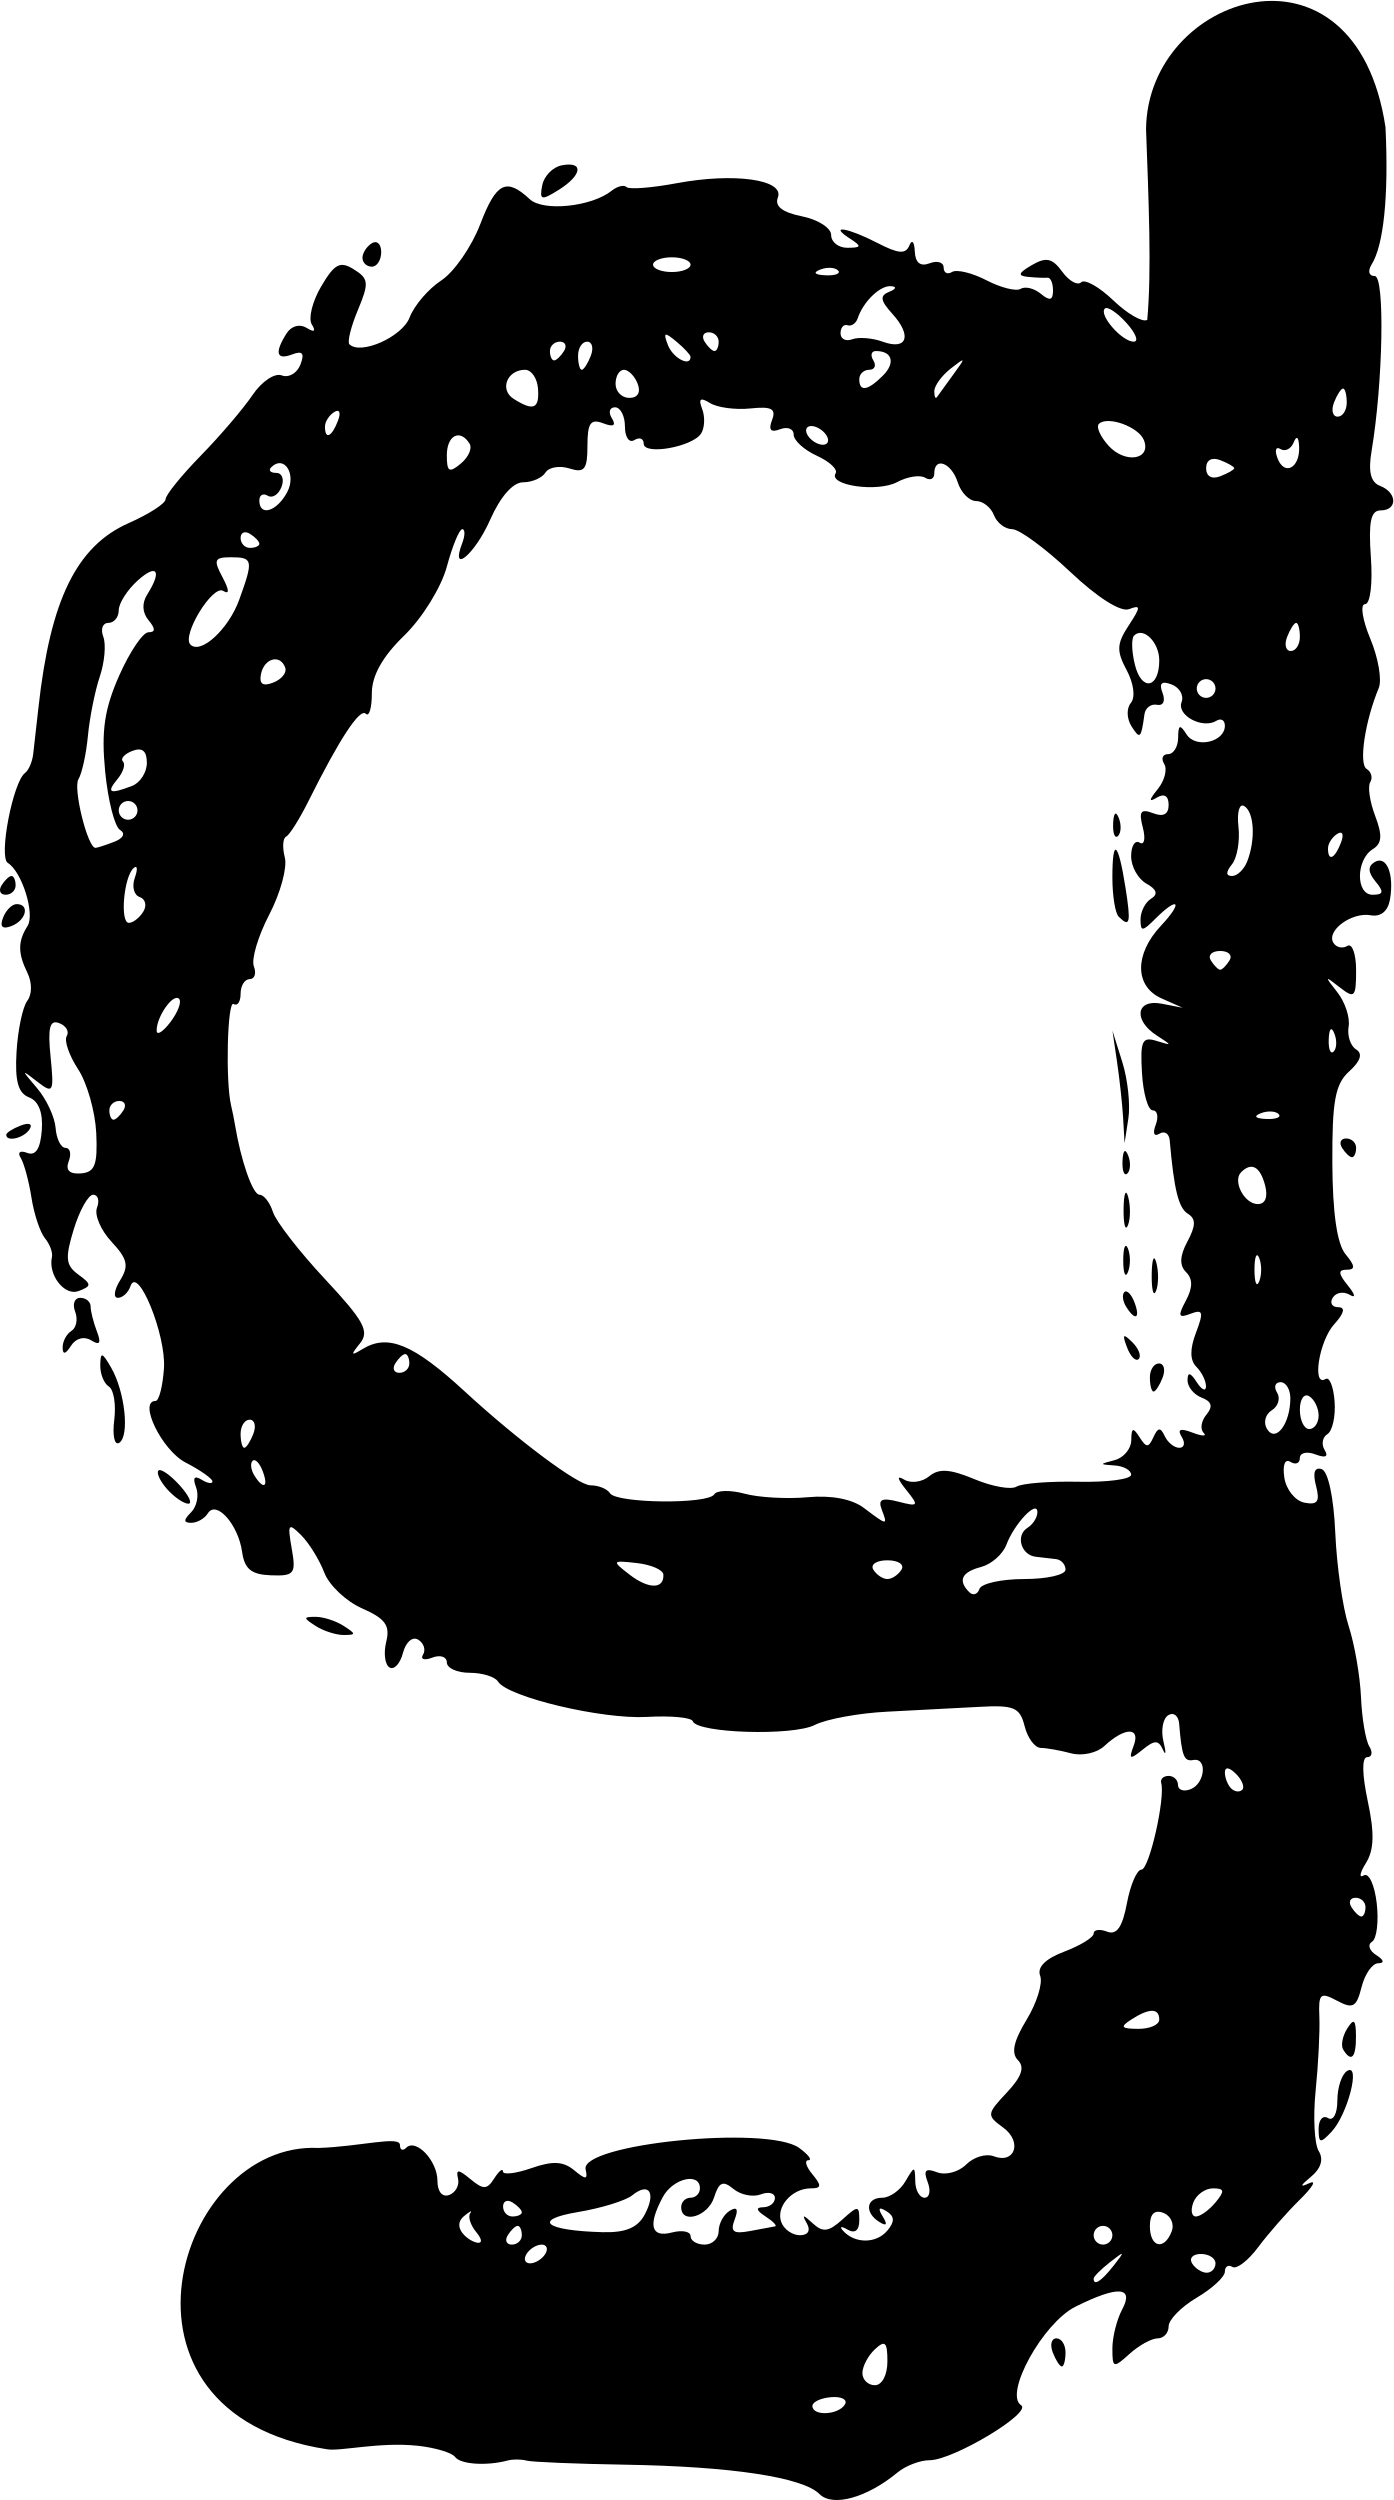
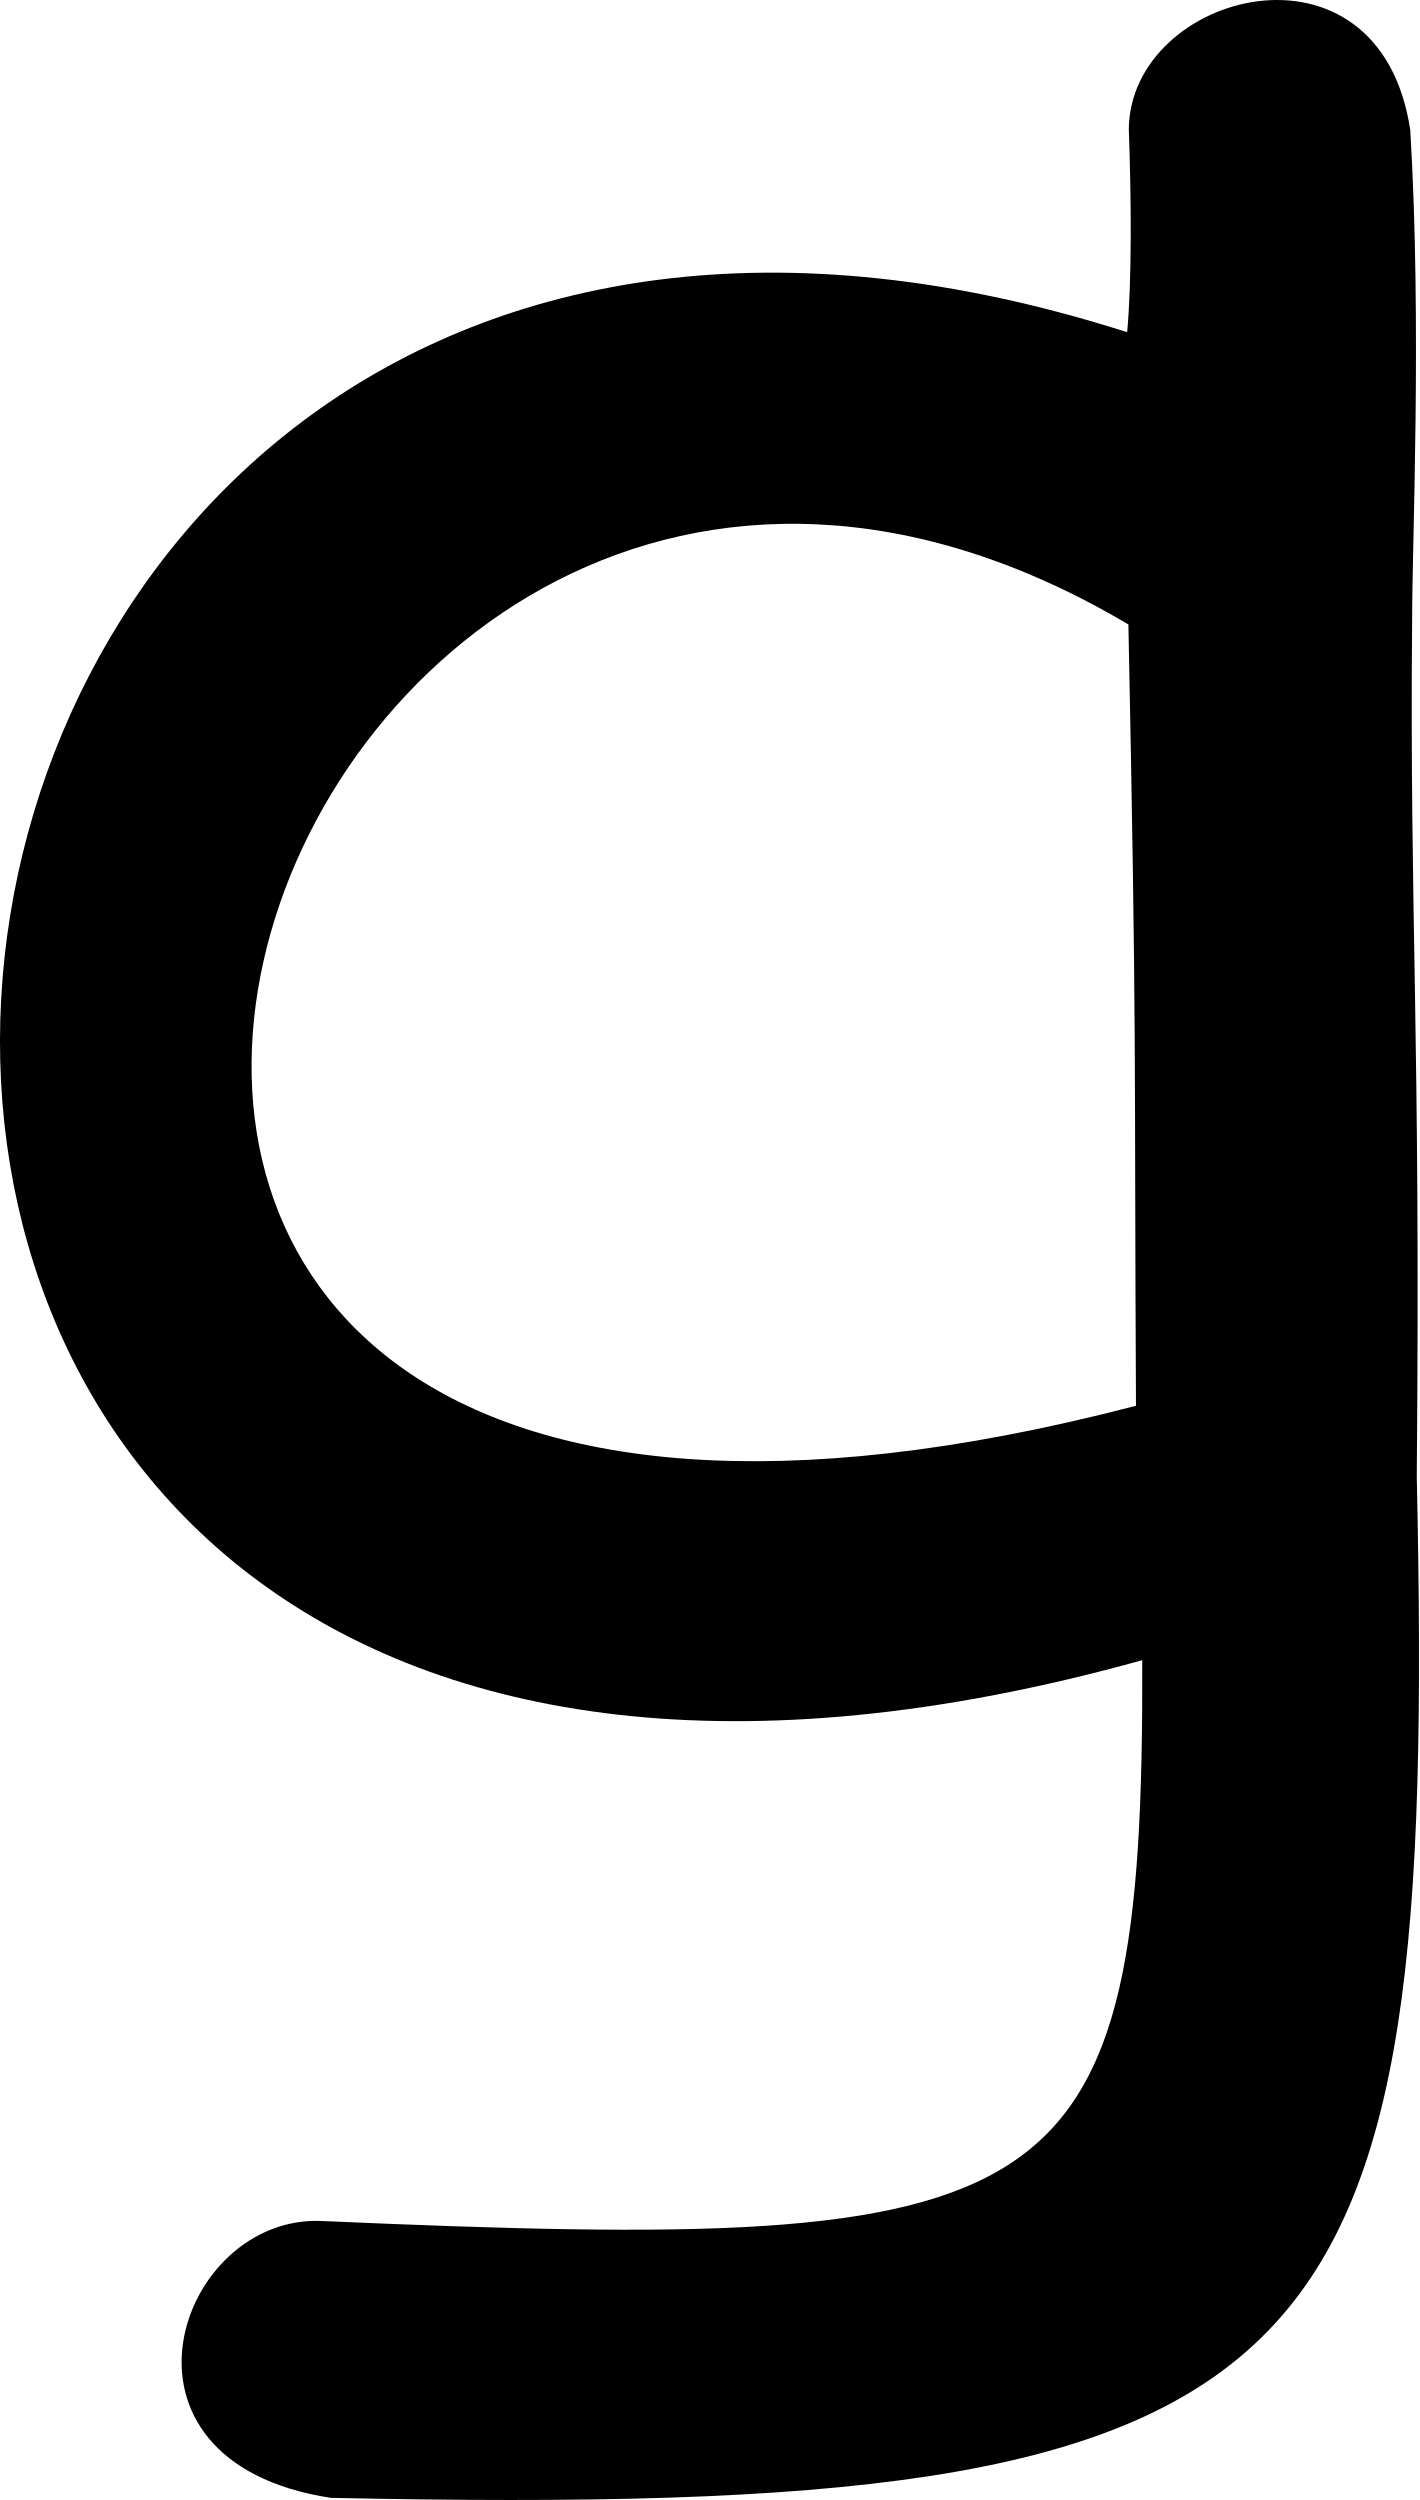
- <svg xmlns="http://www.w3.org/2000/svg" id="svg5015" version="1.1" width="518.285" height="930.001" viewBox="0 0 518.285 930.001">
+ <svg xmlns="http://www.w3.org/2000/svg" id="svg5015" version="1.1" width="527.874" height="930" viewBox="0 0 527.874 930">
  <defs id="defs5019" />
-   <path style="fill:#000000" d="m 304.841,927.784 c -6.272,-6.272 -32.769,-10.271 -72.365,-10.921 -18.22,-0.299 -34.697,-0.982 -36.615,-1.517 -1.918,-0.535 -5.056,-0.555 -6.974,-0.044 -7.875,2.098 -17.57,1.457 -19.583,-1.295 -1.181,-1.615 -7.458,-3.499 -13.949,-4.187 -14.193,-1.505 -28.838,2.185 -33.721,1.306 -86.94,-13.32 -55.863,-114.767 -3.049,-112.084 15.722,-0.556 30.2,-4.649 30.2,-1.081 0,1.827 1.032,2.29 2.295,1.028 3.65,-3.65 11.654,4.806 11.654,12.311 0,3.998 1.81,6.174 4.359,5.24 2.397,-0.879 3.878,-3.629 3.29,-6.112 -0.843,-3.56 0.135,-3.515 4.625,0.212 4.807,3.99 6.186,3.946 8.861,-0.281 1.742,-2.754 3.192,-3.911 3.221,-2.573 0.03,1.339 4.794,0.781 10.588,-1.238 7.908,-2.757 11.869,-2.564 15.889,0.772 4.374,3.63 5.159,3.577 4.286,-0.289 -2.146,-9.507 67.777,-16.527 79.468,-7.978 3.428,2.506 4.955,4.557 3.395,4.557 -1.56,0 -0.884,2.354 1.504,5.231 3.513,4.233 3.395,5.231 -0.619,5.231 -7.066,0 -13.11,6.977 -10.94,12.63 1.014,2.643 4.123,4.806 6.908,4.806 3.039,0 4.079,-1.743 2.602,-4.359 -1.957,-3.465 -1.508,-3.475 2.188,-0.049 3.714,3.444 5.921,3.16 10.973,-1.412 5.874,-5.316 6.324,-5.298 6.324,0.254 0,3.795 -1.592,5.061 -4.359,3.469 -2.397,-1.38 -3.137,-1.165 -1.643,0.476 4.416,4.853 12.391,4.783 16.48,-0.144 2.778,-3.347 2.673,-5.291 -0.386,-7.182 -2.836,-1.753 -3.282,-1.114 -1.374,1.972 1.867,3.02 1.459,3.723 -1.205,2.076 -5.651,-3.492 -5.017,-9.051 1.032,-9.051 2.782,0 6.657,-2.746 8.612,-6.103 3.385,-5.812 3.559,-5.812 3.66,0 0.058,3.356 1.626,6.103 3.484,6.103 1.858,0 2.37,-2.626 1.138,-5.836 -1.685,-4.392 -0.82,-5.291 3.496,-3.635 3.154,1.211 8.018,-0.081 10.808,-2.872 2.79,-2.79 7.384,-4.185 10.21,-3.101 7.975,3.06 10.805,-5.374 3.576,-10.66 -6.217,-4.546 -6.167,-5.021 1.37,-13.044 5.507,-5.862 6.728,-9.419 4.127,-12.021 -2.601,-2.601 -1.646,-7.063 3.227,-15.077 3.807,-6.26 6.073,-13.595 5.035,-16.299 -1.226,-3.194 1.929,-6.357 9.002,-9.027 5.989,-2.261 10.889,-5.286 10.889,-6.723 0,-1.437 2.258,-1.747 5.018,-0.688 3.579,1.373 5.691,-1.659 7.362,-10.571 1.289,-6.873 3.72,-12.497 5.402,-12.497 2.871,0 8.923,-26.563 7.35,-32.256 -0.398,-1.438 0.846,-2.615 2.764,-2.615 1.918,0 3.487,1.52 3.487,3.378 0,1.858 2.092,2.575 4.65,1.593 5.439,-2.087 6.366,-11.88 1.03,-10.88 -3.468,0.65 -4.278,-1.434 -5.244,-13.476 -0.24,-2.99 -2.069,-4.427 -4.065,-3.194 -1.996,1.234 -2.795,5.642 -1.776,9.796 1.019,4.154 0.931,5.526 -0.198,3.048 -1.676,-3.681 -3.064,-3.681 -7.595,0 -4.729,3.842 -5.211,3.613 -3.274,-1.556 2.623,-6.999 -3.379,-6.874 -10.992,0.23 -2.729,2.546 -8.259,3.745 -12.288,2.663 -4.029,-1.082 -9.118,-1.988 -11.307,-2.014 -2.189,-0.028 -4.888,-3.662 -5.997,-8.079 -1.758,-7.003 -3.928,-7.924 -16.942,-7.19 -8.209,0.463 -23.557,1.267 -34.106,1.787 -10.549,0.52 -22.717,2.749 -27.04,4.953 -8.173,4.167 -43.764,3.074 -45.355,-1.393 -0.5,-1.403 -8.163,-2.126 -17.031,-1.607 -16.625,0.974 -51.87,-7.392 -55.433,-13.157 -1.108,-1.792 -5.844,-3.259 -10.526,-3.259 -4.682,0 -8.512,-1.737 -8.512,-3.86 0,-2.123 -2.435,-2.926 -5.412,-1.784 -2.977,1.142 -4.52,0.634 -3.43,-1.13 1.09,-1.763 0.281,-4.257 -1.797,-5.542 -2.117,-1.308 -4.617,0.868 -5.684,4.951 -1.048,4.007 -3.302,6.423 -5.009,5.368 -1.707,-1.055 -2.249,-5.353 -1.205,-9.55 1.506,-6.052 -0.345,-8.617 -8.943,-12.389 -5.963,-2.616 -12.31,-8.619 -14.105,-13.339 -1.795,-4.721 -5.662,-10.982 -8.594,-13.914 -4.783,-4.783 -5.144,-4.272 -3.516,4.973 1.657,9.404 0.982,10.273 -7.732,9.952 -7.313,-0.269 -9.826,-2.32 -10.736,-8.763 -1.439,-10.186 -9.613,-19.346 -12.744,-14.281 -1.194,1.933 -3.962,3.514 -6.151,3.514 -2.941,0 -2.958,-1.021 -0.067,-3.912 2.152,-2.152 2.983,-6.332 1.848,-9.29 -1.355,-3.531 -0.662,-4.512 2.016,-2.856 2.244,1.387 4.08,1.685 4.08,0.662 0,-1.023 -4.513,-4.194 -10.029,-7.046 -8.781,-4.541 -17.697,-22.89 -11.123,-22.89 1.26,0 2.66,-5.477 3.111,-12.171 0.836,-12.42 -9.779,-38.461 -12.452,-30.546 -0.81,2.397 -2.924,4.359 -4.698,4.359 -1.774,0 -1.393,-2.935 0.847,-6.523 3.336,-5.342 2.757,-7.935 -3.201,-14.331 -4.001,-4.295 -6.438,-9.99 -5.414,-12.657 1.023,-2.667 0.387,-4.848 -1.415,-4.848 -1.801,0 -5.043,5.759 -7.203,12.798 -3.301,10.756 -3.038,13.448 1.648,16.875 5.013,3.666 5.028,4.287 0.144,6.161 -5.2,1.995 -11.444,-5.97 -9.927,-12.663 0.372,-1.64 -0.801,-4.779 -2.606,-6.974 -1.805,-2.196 -4.062,-8.996 -5.015,-15.111 -0.953,-6.116 -2.752,-12.767 -3.996,-14.78 -1.291,-2.089 -0.261,-2.893 2.401,-1.871 3.149,1.208 4.915,-1.512 5.438,-8.375 0.502,-6.588 -1.169,-10.91 -4.75,-12.284 -4.056,-1.556 -5.29,-6.061 -4.643,-16.947 0.485,-8.155 2.283,-16.689 3.996,-18.963 1.814,-2.409 1.826,-6.777 0.026,-10.461 -3.573,-7.318 -3.556,-11.671 0.067,-17.366 2.85,-4.48 -2.073,-20.215 -7.344,-23.472 -3.472,-2.146 1.92,-30.183 6.441,-33.487 1.312,-0.959 2.665,-4.097 3.007,-6.974 0.342,-2.877 1.227,-10.723 1.968,-17.436 4.42,-40.041 14.197,-59.974 33.623,-68.545 7.514,-3.315 13.662,-7.297 13.662,-8.848 0,-1.551 5.885,-8.84 13.077,-16.199 7.192,-7.358 15.851,-17.497 19.242,-22.529 3.413,-5.066 8.271,-8.342 10.883,-7.34 2.595,0.996 5.723,-0.808 6.952,-4.009 1.621,-4.224 0.788,-5.265 -3.037,-3.797 -5.898,2.263 -6.677,-0.6 -2.119,-7.795 1.773,-2.8 4.887,-3.666 7.46,-2.077 2.872,1.775 3.548,1.324 1.932,-1.29 -1.366,-2.21 0.214,-8.585 3.51,-14.166 4.992,-8.45 7.026,-9.503 12.166,-6.293 5.51,3.441 5.668,5.059 1.478,15.086 -2.581,6.178 -4.005,11.92 -3.164,12.761 4.144,4.144 19.653,-2.749 22.392,-9.952 1.689,-4.444 6.984,-10.643 11.765,-13.775 4.781,-3.133 11.317,-12.567 14.525,-20.965 5.925,-15.514 9.682,-17.404 18.416,-9.265 5.025,4.683 23.028,2.811 30.485,-3.17 2.094,-1.68 4.58,-2.282 5.524,-1.338 0.944,0.944 9.336,0.293 18.648,-1.447 21.425,-4.003 40.191,-1.347 37.63,5.326 -1.249,3.256 1.679,5.536 8.986,6.997 5.961,1.192 10.839,4.325 10.839,6.963 0,2.637 2.746,4.771 6.103,4.741 5.215,-0.046 5.342,-0.545 0.872,-3.434 -8.163,-5.275 -0.781,-4.07 10.361,1.692 7.716,3.99 10.415,4.19 11.757,0.872 0.962,-2.38 1.865,-1.41 2.017,2.168 0.181,4.272 2.055,5.793 5.506,4.468 2.877,-1.104 5.231,-0.395 5.231,1.576 0,1.971 1.406,2.715 3.124,1.653 1.718,-1.062 7.49,0.334 12.827,3.103 5.336,2.769 11.061,4.194 12.721,3.168 1.66,-1.026 5.042,-0.186 7.515,1.867 3.314,2.75 4.497,2.422 4.497,-1.25 0,-2.74 -0.915,-4.883 -2.034,-4.762 -1.119,0.121 -4.388,-0.014 -7.265,-0.3 -3.987,-0.396 -3.646,-1.439 1.434,-4.388 5.34,-3.1 7.585,-2.61 11.297,2.467 2.548,3.485 5.717,5.251 7.042,3.926 1.325,-1.325 6.706,1.707 11.958,6.738 5.251,5.031 10.931,8.293 12.622,7.248 1.676,-18.196 0.526,-44.06 -0.443,-70.886 0.4,-50.246 77.828,-75.537 89.073,-0.787 1.258,25.943 -0.769,44.028 -5.134,51.016 -1.563,2.503 -1.078,4.359 1.14,4.359 3.817,0 3.094,39.664 -1.187,65.089 -1.298,7.709 -0.342,11.62 3.169,12.967 6.425,2.466 6.557,9.123 0.179,9.123 -3.658,0 -4.542,4.278 -3.603,17.436 0.707,9.909 -0.23,17.436 -2.173,17.436 -1.88,0 -0.994,5.802 1.969,12.893 2.963,7.091 4.372,15.329 3.132,18.308 -5.112,12.278 -7.509,28.236 -4.518,30.085 1.75,1.081 2.36,3.295 1.356,4.92 -1.004,1.625 -0.184,7.27 1.822,12.547 2.758,7.254 2.552,10.269 -0.847,12.367 -6.354,3.922 -6.434,16.984 -0.105,16.984 4.065,0 4.302,-1.06 1.098,-4.92 -2.813,-3.389 -2.938,-5.628 -0.402,-7.195 4.458,-2.755 7.403,4.315 5.774,13.859 -0.746,4.368 -3.42,6.569 -7.156,5.89 -7.092,-1.289 -16.656,5.773 -13.886,10.254 1.07,1.732 3.407,2.246 5.192,1.143 1.785,-1.103 3.246,2.986 3.246,9.088 0,10.064 -0.567,10.65 -6.103,6.308 -5.639,-4.423 -5.706,-4.282 -0.872,1.852 2.877,3.651 4.763,9.397 4.192,12.768 -0.571,3.371 0.684,7.194 2.789,8.495 2.544,1.572 1.683,4.306 -2.568,8.155 -5.22,4.727 -6.373,10.973 -6.276,34.018 0.079,18.642 1.745,30.188 4.905,34 3.621,4.367 3.729,5.772 0.445,5.772 -3.288,0 -3.18,1.431 0.445,5.9 2.726,3.361 3.014,4.837 0.668,3.43 -2.265,-1.358 -5.104,-0.875 -6.308,1.074 -1.205,1.949 -0.285,3.544 2.043,3.544 2.759,0 2.224,2.221 -1.538,6.377 -5.644,6.237 -8.326,23.504 -3.156,20.322 1.439,-0.885 2.94,2.894 3.338,8.399 0.397,5.505 -0.805,10.952 -2.672,12.106 -1.867,1.154 -2.327,3.826 -1.022,5.937 1.527,2.47 0.304,3.045 -3.43,1.612 -3.192,-1.225 -5.803,-0.614 -5.803,1.357 0,1.971 -1.574,2.611 -3.498,1.422 -2.063,-1.275 -2.994,1.145 -2.271,5.897 0.674,4.432 4.042,8.609 7.484,9.282 4.895,0.957 5.829,-0.415 4.289,-6.302 -1.273,-4.869 -0.526,-7.047 2.117,-6.17 2.411,0.8 4.484,10.524 5.059,23.737 0.536,12.31 2.769,27.875 4.962,34.588 2.193,6.713 4.264,18.64 4.601,26.504 0.337,7.865 1.727,16.103 3.09,18.308 1.363,2.205 1.005,4.008 -0.793,4.008 -2.004,0 -1.92,6.331 0.219,16.356 2.549,11.951 2.366,18.154 -0.68,23.031 -2.293,3.671 -2.654,5.739 -0.802,4.595 1.851,-1.144 4.017,3.494 4.813,10.308 0.796,6.814 0.014,13.274 -1.738,14.357 -1.751,1.082 -1.055,3.317 1.547,4.966 2.877,1.823 3.171,3.019 0.75,3.051 -2.189,0.028 -4.974,4.011 -6.188,8.848 -1.891,7.532 -3.206,8.26 -9.163,5.072 -6.208,-3.322 -6.911,-2.674 -6.541,6.026 0.228,5.362 -0.395,17.714 -1.385,27.45 -0.99,9.736 -0.474,19.845 1.145,22.466 1.894,3.064 0.856,6.484 -2.907,9.583 -4.066,3.348 -4.255,4.073 -0.62,2.375 2.877,-1.344 1.308,1.406 -3.487,6.111 -4.795,4.705 -11.766,12.656 -15.491,17.668 -3.725,5.012 -8.041,8.33 -9.59,7.373 -1.549,-0.957 -2.816,-0.167 -2.816,1.755 0,1.923 -4.708,6.277 -10.461,9.676 -5.754,3.399 -10.461,8.195 -10.461,10.659 0,2.463 -1.838,4.479 -4.084,4.479 -2.246,0 -6.954,2.597 -10.461,5.771 -5.996,5.426 -6.377,5.309 -6.377,-1.973 0,-4.259 1.624,-10.779 3.61,-14.489 4.606,-8.607 -1.515,-8.995 -17.342,-1.1 -12.111,6.042 -26.696,32.492 -20.222,36.673 4.241,2.739 -25.273,20.451 -34.078,20.451 -3.516,0 -8.871,2.05 -11.899,4.556 -11.39,9.427 -24.119,12.947 -29.037,8.029 z m 9.452,-33.297 c 1.114,-1.802 -1.147,-3.037 -5.025,-2.745 -3.877,0.292 -7.05,1.766 -7.05,3.276 0,3.856 9.625,3.433 12.075,-0.531 z m 15.823,-16.041 c 0,-7.226 -0.855,-8.056 -4.65,-4.512 -2.557,2.389 -4.65,6.374 -4.65,8.855 0,2.482 2.092,4.512 4.65,4.512 2.654,0 4.65,-3.801 4.65,-8.855 z m 84.137,-35.606 c 4.338,-5.531 4.214,-5.654 -1.317,-1.317 -3.356,2.632 -6.103,5.378 -6.103,6.103 0,2.87 2.864,1.023 7.419,-4.786 z m 37.914,-0.872 c 0,-1.918 -2.446,-3.487 -5.437,-3.487 -2.99,0 -4.467,1.569 -3.281,3.487 1.185,1.918 3.632,3.487 5.437,3.487 1.805,0 3.281,-1.569 3.281,-3.487 z m -249.332,-3.487 c 1.185,-1.918 0.586,-3.487 -1.332,-3.487 -1.918,0 -4.457,1.569 -5.642,3.487 -1.185,1.918 -0.586,3.487 1.332,3.487 1.918,0 4.457,-1.569 5.642,-3.487 z m -25.696,-8.167 c -2.136,-2.574 -3.126,-5.725 -2.2,-7.003 0.926,-1.278 -0.251,-0.676 -2.616,1.338 -6.71,6.367 12.278,14.78 4.816,5.666 z m 16.979,1.193 c 0,-1.918 -0.692,-3.487 -1.538,-3.487 -0.846,0 -2.508,1.569 -3.693,3.487 -1.185,1.918 -0.493,3.487 1.538,3.487 2.031,0 3.693,-1.569 3.693,-3.487 z m 73.23,-1.538 c 0,-2.764 1.836,-6.16 4.08,-7.546 2.737,-1.692 3.352,-0.626 1.869,3.24 -1.725,4.494 -0.513,5.444 5.51,4.318 4.247,-0.794 8.506,-1.584 9.465,-1.756 0.959,-0.172 -0.61,-1.834 -3.487,-3.693 -3.487,-2.254 -3.778,-3.398 -0.872,-3.434 2.397,-0.028 4.359,-1.573 4.359,-3.431 0,-1.858 -2.374,-2.467 -5.275,-1.353 -2.901,1.113 -7.477,0.198 -10.168,-2.037 -3.886,-3.225 -5.361,-2.588 -7.165,3.097 -2.284,7.196 -12.263,10.183 -12.263,3.671 0,-1.918 1.569,-3.487 3.487,-3.487 1.918,0 3.487,-1.569 3.487,-3.487 0,-6.117 -10.08,-3.741 -13.826,3.258 -5.599,10.461 -4.389,15.195 3.364,13.167 3.836,-1.003 6.974,-0.401 6.974,1.337 0,1.738 2.354,3.161 5.231,3.161 2.877,0 5.231,-2.261 5.231,-5.025 z m 146.461,1.538 c 0,-1.918 -1.569,-3.487 -3.487,-3.487 -1.918,0 -3.487,1.569 -3.487,3.487 0,1.918 1.569,3.487 3.487,3.487 1.918,0 3.487,-1.569 3.487,-3.487 z m 22.073,-1.455 c 1.043,-2.718 -0.358,-5.807 -3.114,-6.865 -3.31,-1.27 -5.011,0.407 -5.011,4.942 0,7.935 5.333,9.197 8.125,1.923 z m -196.053,-6.226 c 4.343,-8.115 1.653,-12.253 -4.653,-7.159 -2.444,1.974 -11.505,4.77 -20.135,6.213 -17.262,2.886 -12.368,6.918 9.092,7.49 8.604,0.23 13.068,-1.632 15.697,-6.544 z M 194.117,822.995 c 0,-0.846 -1.569,-2.508 -3.487,-3.693 -1.918,-1.185 -3.487,-0.493 -3.487,1.538 0,2.031 1.569,3.693 3.487,3.693 1.918,0 3.487,-0.692 3.487,-1.538 z m 258.05,-3.693 c 3.534,-4.258 3.359,-5.231 -0.944,-5.231 -2.907,0 -6.188,2.354 -7.292,5.231 -1.104,2.877 -0.679,5.231 0.944,5.231 1.623,0 4.904,-2.354 7.292,-5.231 z M 431.244,751.302 c 0,-4.369 -3.701,-4.369 -10.461,0 -4.23,2.733 -3.729,3.391 2.615,3.434 4.315,0.03 7.846,-1.516 7.846,-3.434 z m 76.718,-41.846 c 0,-1.918 -1.662,-3.487 -3.693,-3.487 -2.031,0 -2.723,1.569 -1.538,3.487 1.185,1.918 2.847,3.487 3.693,3.487 0.846,0 1.538,-1.569 1.538,-3.487 z m -48.181,-49.576 c -2.502,-2.502 -4.126,-2.708 -4.126,-0.523 0,1.982 1.046,4.65 2.325,5.928 1.279,1.279 3.136,1.514 4.126,0.523 0.991,-0.991 -0.056,-3.659 -2.325,-5.928 z m -78.81,-72.475 c 8.471,0 15.402,-1.569 15.402,-3.487 0,-1.918 -1.569,-3.683 -3.487,-3.923 -1.918,-0.24 -5.318,-0.632 -7.556,-0.872 -5.519,-0.591 -7.634,-7.975 -3.09,-10.784 2.019,-1.248 3.671,-3.858 3.671,-5.799 0,-4.802 -8.524,4.145 -11.546,12.119 -1.341,3.538 -5.568,7.252 -9.395,8.253 -7.254,1.897 -8.736,5.039 -4.414,9.36 1.399,1.399 3.098,0.876 3.778,-1.162 0.679,-2.038 8.166,-3.705 16.637,-3.705 z M 246.777,585.764 c -0.093,-1.766 -4.527,-3.702 -9.851,-4.302 -9.289,-1.046 -9.404,-0.875 -2.848,4.217 7.134,5.541 12.99,5.58 12.699,0.084 z m 88.57,-1.845 c 1.185,-1.918 -1.168,-3.487 -5.231,-3.487 -4.062,0 -6.416,1.569 -5.231,3.487 1.185,1.918 3.539,3.487 5.231,3.487 1.692,0 4.045,-1.569 5.231,-3.487 z m -7.359,-22.412 c -1.437,-3.746 0.098,-4.459 6.212,-2.882 7.537,1.943 7.745,1.625 2.891,-4.411 -3.355,-4.172 -3.613,-5.532 -0.719,-3.792 2.481,1.492 6.66,0.931 9.285,-1.248 3.597,-2.985 7.74,-2.722 16.812,1.069 6.621,2.767 13.668,4.022 15.659,2.789 1.991,-1.232 12.403,-2.05 23.138,-1.818 10.734,0.232 19.517,-0.945 19.517,-2.615 0,-1.671 -2.746,-3.22 -6.103,-3.442 -5.812,-0.385 -5.812,-0.481 0,-1.999 3.356,-0.877 6.127,-4.226 6.156,-7.442 0.042,-4.631 0.68,-4.859 3.065,-1.093 2.543,4.013 3.349,4.013 5.177,0 1.677,-3.681 2.625,-3.77 4.2,-0.395 1.119,2.397 3.565,4.359 5.437,4.359 1.871,0 2.268,-1.836 0.881,-4.08 -1.754,-2.839 -0.523,-3.313 4.047,-1.559 3.613,1.386 5.453,1.405 4.089,0.042 -1.363,-1.363 -0.883,-4.401 1.067,-6.751 2.503,-3.016 1.981,-4.873 -1.774,-6.314 -2.926,-1.123 -5.296,-4.052 -5.266,-6.51 0.037,-3.124 1.07,-2.895 3.434,0.762 1.859,2.877 3.404,3.583 3.434,1.569 0.028,-2.014 -1.574,-5.289 -3.563,-7.278 -2.442,-2.442 -2.491,-6.578 -0.149,-12.736 2.919,-7.677 2.6,-8.786 -2.02,-7.013 -4.536,1.741 -4.841,0.898 -1.757,-4.863 2.595,-4.85 2.621,-8.078 0.084,-10.616 -2.538,-2.538 -2.379,-6.017 0.523,-11.439 3.13,-5.849 3.17,-8.411 0.158,-10.272 -3.491,-2.158 -5.166,-8.922 -6.771,-27.351 -0.219,-2.511 -1.949,-3.606 -3.845,-2.434 -1.977,1.222 -2.561,-0.179 -1.37,-3.281 1.142,-2.976 0.646,-5.412 -1.102,-5.412 -1.748,0 -3.547,-6.251 -3.998,-13.892 -0.704,-11.933 0.06,-13.617 5.421,-11.942 5.886,1.84 5.894,1.728 0.137,-1.973 -8.943,-5.75 -7.774,-13.709 1.744,-11.87 l 7.846,1.516 -7.846,-3.473 c -10.064,-4.455 -10.181,-16.455 -0.264,-27.011 8.42,-8.963 6.561,-11.255 -2.102,-2.591 -4.8,4.8 -5.48,4.826 -5.48,0.205 0,-2.901 1.771,-6.368 3.935,-7.706 2.69,-1.663 2.139,-3.437 -1.744,-5.61 -3.125,-1.747 -5.68,-6.33 -5.68,-10.184 0,-3.854 1.423,-6.127 3.162,-5.053 1.739,1.075 2.272,-1.451 1.183,-5.613 -1.57,-6.004 -0.782,-7.108 3.812,-5.345 3.839,1.473 5.791,0.427 5.791,-3.105 0,-3.334 -1.631,-4.347 -4.359,-2.708 -3.108,1.867 -3.022,0.97 0.3,-3.129 2.563,-3.161 3.647,-7.385 2.41,-9.387 -1.237,-2.002 -0.588,-3.64 1.443,-3.64 2.031,0 3.717,-2.746 3.746,-6.103 0.042,-4.885 0.668,-5.131 3.135,-1.235 3.376,5.332 14.247,2.875 14.247,-3.22 0,-2.091 -1.428,-2.92 -3.172,-1.842 -5.117,3.163 -14.82,-2.042 -12.94,-6.941 0.948,-2.471 -0.706,-5.424 -3.675,-6.564 -3.784,-1.452 -4.799,-0.507 -3.392,3.157 1.139,2.969 0.245,4.87 -2.069,4.399 -2.241,-0.456 -4.342,1.132 -4.669,3.529 -1.236,9.067 -1.656,9.458 -4.807,4.476 -1.819,-2.876 -1.922,-6.695 -0.235,-8.728 1.728,-2.082 1.064,-7.232 -1.567,-12.147 -3.846,-7.186 -3.731,-9.808 0.728,-16.613 4.569,-6.974 4.592,-7.811 0.165,-6.112 -3.107,1.192 -11.75,-4.285 -21.918,-13.889 -9.233,-8.722 -18.941,-15.858 -21.573,-15.858 -2.632,0 -5.689,-2.354 -6.793,-5.231 -1.104,-2.877 -4.087,-5.231 -6.63,-5.231 -2.542,0 -5.619,-3.138 -6.836,-6.974 -2.31,-7.28 -8.718,-9.691 -8.718,-3.281 0,2.031 -1.537,2.743 -3.415,1.582 -1.878,-1.161 -6.554,-0.431 -10.39,1.622 -7.279,3.895 -25.698,1.263 -22.895,-3.272 0.886,-1.433 -2.264,-4.37 -6.998,-6.528 -4.735,-2.157 -8.609,-5.693 -8.609,-7.857 0,-2.164 -2.274,-3.062 -5.053,-1.996 -3.476,1.334 -4.41,0.264 -2.993,-3.429 1.609,-4.194 -0.144,-5.136 -8.026,-4.31 -5.547,0.582 -12.313,-0.319 -15.035,-2.001 -3.623,-2.239 -4.41,-1.653 -2.936,2.188 1.108,2.886 0.948,6.971 -0.353,9.077 -3.107,5.027 -21.398,8.291 -21.398,3.819 0,-1.904 -1.569,-2.492 -3.487,-1.307 -1.918,1.185 -3.487,-1.076 -3.487,-5.025 0,-3.949 -1.662,-7.18 -3.693,-7.18 -2.031,0 -2.558,1.836 -1.171,4.08 1.695,2.743 0.62,3.35 -3.281,1.853 -4.627,-1.776 -5.803,-0.082 -5.803,8.36 0,8.845 -1.099,10.238 -6.681,8.467 -3.674,-1.166 -7.69,-0.487 -8.924,1.509 -1.234,1.996 -4.987,3.629 -8.34,3.629 -3.763,0 -8.453,5.34 -12.252,13.949 -5.662,12.834 -14.973,20.64 -10.398,8.718 1.104,-2.877 1.115,-5.231 0.026,-5.231 -1.09,0 -3.666,6.254 -5.725,13.898 -2.081,7.73 -9.105,19.107 -15.827,25.634 -8.148,7.913 -12.084,14.935 -12.084,21.555 0,5.4 -1.004,8.814 -2.232,7.587 -2.222,-2.222 -9.748,9.23 -21.325,32.454 -3.346,6.713 -7.095,12.673 -8.329,13.244 -1.235,0.571 -1.452,4.071 -0.483,7.776 0.969,3.706 -1.637,13.259 -5.792,21.23 -4.155,7.971 -6.733,16.633 -5.729,19.249 1.004,2.616 0.305,4.757 -1.552,4.757 -1.858,0 -3.378,2.446 -3.378,5.437 0,2.99 -1.177,4.71 -2.615,3.821 -2.325,-1.436 -3.056,28.932 -0.909,37.819 0.463,1.918 1.098,5.056 1.411,6.974 2.195,13.458 6.627,26.154 9.13,26.154 1.636,0 3.892,2.889 5.013,6.421 1.121,3.532 9.837,14.772 19.369,24.979 14.486,15.511 16.623,19.433 13.017,23.889 -3.581,4.426 -3.425,4.788 0.917,2.134 9.48,-5.796 18.906,-1.886 38.11,15.808 19.715,18.165 42.104,34.872 46.732,34.872 2.977,0 6.229,1.321 7.227,2.935 2.348,3.799 36.457,4.182 38.772,0.435 0.971,-1.571 6.059,-1.687 11.308,-0.257 5.248,1.429 15.82,2.021 23.491,1.316 8.829,-0.812 16.509,0.659 20.923,4.008 8.701,6.601 8.924,6.619 6.589,0.537 z m 99.769,-49.075 c 0,-2.877 1.52,-5.231 3.378,-5.231 1.858,0 2.474,2.354 1.37,5.231 -1.104,2.877 -2.624,5.231 -3.378,5.231 -0.754,0 -1.37,-2.354 -1.37,-5.231 z m -8.494,-11.183 c -1.892,-4.97 -1.492,-5.37 1.952,-1.952 2.383,2.365 3.455,5.179 2.381,6.253 -1.074,1.074 -3.024,-0.862 -4.333,-4.301 z m -0.368,-15.203 c -1.264,-2.046 -1.551,-4.467 -0.637,-5.381 0.914,-0.914 2.591,0.76 3.727,3.719 2.358,6.145 0.348,7.226 -3.09,1.662 z m 9.541,-11.973 c 0.072,-5.754 0.853,-7.685 1.737,-4.293 0.884,3.393 0.826,8.101 -0.13,10.461 -0.955,2.361 -1.679,-0.415 -1.608,-6.169 z m -10.591,-5.231 c 0,-4.795 0.792,-6.756 1.759,-4.359 0.967,2.397 0.967,6.32 0,8.718 -0.967,2.397 -1.759,0.436 -1.759,-4.359 z m 0.13,-19.179 c 0.072,-5.754 0.852,-7.685 1.737,-4.293 0.884,3.393 0.826,8.101 -0.13,10.461 -0.955,2.361 -1.679,-0.415 -1.608,-6.169 z m -0.405,-17.726 c 0.167,-4.062 0.994,-4.889 2.107,-2.107 1.007,2.517 0.883,5.525 -0.275,6.684 -1.159,1.159 -1.983,-0.901 -1.831,-4.577 z m 0.247,-15.838 c -0.287,-5.035 -1.302,-14.45 -2.254,-20.923 l -1.732,-11.769 3.671,11.704 c 2.019,6.437 3.034,15.853 2.254,20.923 l -1.417,9.219 -0.523,-9.154 z m -1.686,-75.119 c -1.279,-1.279 -2.325,-7.817 -2.325,-14.53 0,-15.157 2.165,-13.481 4.879,3.778 2.079,13.218 1.663,14.97 -2.555,10.752 z m -2.05,-34.581 c 0.167,-4.062 0.994,-4.889 2.107,-2.107 1.007,2.517 0.883,5.525 -0.275,6.684 -1.159,1.159 -1.983,-0.901 -1.831,-4.577 z M 97.68,547.153 c -1.136,-2.96 -2.813,-4.633 -3.727,-3.719 -0.914,0.914 -0.628,3.336 0.637,5.381 3.438,5.564 5.448,4.483 3.09,-1.662 z m -3.43,-13.798 c 1.104,-2.877 0.487,-5.231 -1.37,-5.231 -1.858,0 -3.378,2.354 -3.378,5.231 0,2.877 0.617,5.231 1.37,5.231 0.754,0 2.274,-2.354 3.378,-5.231 z M 480.011,520.278 c 0.028,-3.356 -1.609,-6.103 -3.64,-6.103 -2.031,0 -2.615,1.745 -1.297,3.877 1.318,2.133 0.425,5.095 -1.984,6.584 -2.409,1.489 -3.199,4.62 -1.755,6.957 3.214,5.201 8.592,-1.814 8.675,-11.316 z m 10.515,6.308 c 0,-2.764 -1.569,-5.995 -3.487,-7.18 -1.918,-1.185 -3.487,1.076 -3.487,5.025 0,3.949 1.569,7.18 3.487,7.18 1.918,0 3.487,-2.261 3.487,-5.025 z m -338.255,-19.385 c 0,-1.918 -0.692,-3.487 -1.538,-3.487 -0.846,0 -2.508,1.569 -3.693,3.487 -1.185,1.918 -0.493,3.487 1.538,3.487 2.031,0 3.693,-1.569 3.693,-3.487 z m 316.154,-39.231 c -0.967,-2.397 -1.759,-0.436 -1.759,4.359 0,4.795 0.792,6.756 1.759,4.359 0.967,-2.397 0.967,-6.32 0,-8.718 z m 2.188,-27.025 c -1.832,-7.007 -5.033,-8.764 -8.907,-4.89 -3.289,3.289 1.192,11.864 6.199,11.864 2.814,0 3.84,-2.643 2.707,-6.974 z M 35.805,421.535 c -0.364,-7.972 -3.404,-18.679 -6.755,-23.794 -3.351,-5.115 -5.253,-10.66 -4.225,-12.323 1.028,-1.663 -0.226,-3.827 -2.787,-4.81 -3.545,-1.36 -4.315,1.613 -3.23,12.463 1.334,13.337 1.019,13.934 -4.914,9.327 -6.117,-4.75 -6.119,-4.663 -0.049,2.474 3.459,4.068 6.54,10.71 6.845,14.76 0.305,4.051 1.958,7.365 3.673,7.365 1.715,0 2.255,2.249 1.2,4.999 -1.267,3.302 0.259,4.835 4.494,4.516 5.236,-0.395 6.291,-3.141 5.75,-14.977 z m 10.107,-8.487 c 1.185,-1.918 0.493,-3.487 -1.538,-3.487 -2.031,0 -3.693,1.569 -3.693,3.487 0,1.918 0.692,3.487 1.538,3.487 0.846,0 2.508,-1.569 3.693,-3.487 z m 429.72,1.38 c -1.159,-1.159 -4.166,-1.283 -6.684,-0.275 -2.782,1.113 -1.956,1.94 2.107,2.107 3.676,0.151 5.736,-0.673 4.577,-1.831 z m 20.762,-29.931 c -1.113,-2.782 -1.94,-1.956 -2.107,2.107 -0.151,3.676 0.673,5.736 1.831,4.577 1.159,-1.159 1.283,-4.166 0.275,-6.684 z M 66.61,371.557 c -2.189,-2.189 -8.413,6.668 -8.328,11.85 0.033,1.918 2.345,0.463 5.141,-3.233 2.796,-3.696 4.23,-7.573 3.187,-8.617 z M 457.397,357.253 c 1.185,-1.918 -0.384,-3.487 -3.487,-3.487 -3.103,0 -4.673,1.569 -3.487,3.487 1.185,1.918 2.755,3.487 3.487,3.487 0.733,0 2.302,-1.569 3.487,-3.487 z M 53.298,339.151 c 1.412,-2.284 0.808,-4.739 -1.342,-5.456 -2.15,-0.716 -2.962,-3.948 -1.805,-7.18 1.157,-3.232 0.946,-4.839 -0.469,-3.57 -3.651,3.275 -5.121,20.359 -1.752,20.359 1.541,0 3.957,-1.869 5.369,-4.153 z M 463.999,320.353 c 3.129,-8.155 2.571,-18.202 -1.139,-20.495 -1.803,-1.114 -2.766,2.295 -2.157,7.64 0.604,5.309 -0.476,11.614 -2.402,14.012 -2.348,2.924 -2.335,4.359 0.04,4.359 1.947,0 4.494,-2.482 5.658,-5.516 z m 34.832,-6.87 c 1.191,-3.103 0.606,-4.503 -1.37,-3.281 -1.896,1.172 -3.447,3.607 -3.447,5.412 0,5.016 2.499,3.911 4.818,-2.13 z M 42.433,313.179 c 3.472,-1.333 4.354,-3.128 2.193,-4.463 -1.989,-1.229 -4.469,-11.022 -5.512,-21.763 -1.467,-15.106 -0.282,-23.177 5.23,-35.639 3.92,-8.861 8.814,-16.111 10.877,-16.111 2.658,0 2.668,-1.305 0.037,-4.476 -2.355,-2.837 -2.531,-6.348 -0.48,-9.59 5.61,-8.87 3.617,-11.675 -3.633,-5.114 -3.836,3.471 -6.974,8.422 -6.974,11.002 0,2.58 -1.737,4.69 -3.86,4.69 -2.123,0 -2.974,2.31 -1.891,5.132 1.083,2.823 0.503,9.492 -1.29,14.82 -1.793,5.328 -3.781,15.238 -4.418,22.021 -0.637,6.783 -2.224,14.057 -3.526,16.163 -2.081,3.368 3.408,25.555 6.323,25.555 0.614,0 3.731,-1.003 6.926,-2.229 z m 8.711,-11.72 c 0,-1.918 -1.569,-3.487 -3.487,-3.487 -1.918,0 -3.487,1.569 -3.487,3.487 0,1.918 1.569,3.487 3.487,3.487 1.918,0 3.487,-1.569 3.487,-3.487 z m -2.029,-9.091 c 3.034,-1.164 5.516,-5.038 5.516,-8.608 0,-4.418 -1.719,-5.832 -5.381,-4.427 -2.96,1.136 -4.542,2.904 -3.517,3.929 1.025,1.025 0.116,3.97 -2.02,6.544 -4.27,5.145 -2.953,5.77 5.403,2.563 z M 452.167,256.126 c 0,-1.918 -1.569,-3.487 -3.487,-3.487 -1.918,0 -3.487,1.569 -3.487,3.487 0,1.918 1.569,3.487 3.487,3.487 1.918,0 3.487,-1.569 3.487,-3.487 z m -346.04,-7.665 c -1.742,-5.225 -7.789,-3.726 -9.031,2.238 -0.776,3.727 0.621,4.733 4.506,3.242 3.097,-1.189 5.134,-3.655 4.525,-5.48 z m 325.118,-2.796 c 0,-6.772 -5.958,-12.641 -9.369,-9.229 -1.062,1.062 -0.911,5.991 0.335,10.953 2.493,9.936 9.034,8.688 9.034,-1.724 z M 88.989,223.103 c 5.347,-14.788 5.149,-15.798 -3.097,-15.798 -6.151,0 -6.569,0.986 -3.139,7.395 2.56,4.783 2.656,6.59 0.271,5.117 -3.922,-2.424 -15.541,16.614 -12.186,19.969 3.814,3.814 14.187,-5.721 18.151,-16.683 z M 483.551,236.946 c 0,-2.877 -0.617,-5.231 -1.37,-5.231 -0.754,0 -2.274,2.354 -3.378,5.231 -1.104,2.877 -0.487,5.231 1.37,5.231 1.858,0 3.378,-2.354 3.378,-5.231 z M 96.476,202.28 c 0,-0.846 -1.569,-2.508 -3.487,-3.693 -1.918,-1.185 -3.487,-0.493 -3.487,1.538 0,2.031 1.569,3.693 3.487,3.693 1.918,0 3.487,-0.692 3.487,-1.538 z m 10.348,-19.174 c 3.586,-6.701 -1.13,-14.08 -5.931,-9.279 -1.151,1.151 -0.311,2.093 1.866,2.093 2.177,0 3.059,2.345 1.959,5.211 -1.1,2.866 -3.404,4.343 -5.121,3.281 -1.717,-1.061 -3.122,-0.268 -3.122,1.764 0,6.092 6.472,4.172 10.348,-3.07 z m 352.316,-8.93 c 0,-0.549 -2.354,-1.901 -5.231,-3.005 -3.154,-1.21 -5.231,-0.018 -5.231,3.005 0,3.022 2.076,4.215 5.231,3.005 2.877,-1.104 5.231,-2.456 5.231,-3.005 z M 174.693,165.064 c -3.518,-5.692 -8.474,-3.172 -8.474,4.309 0,6.159 0.871,6.678 5.192,3.092 2.856,-2.37 4.332,-5.701 3.281,-7.401 z m 308.583,1.061 c -0.172,-3.666 -0.944,-4.239 -2.041,-1.516 -0.971,2.409 -3.183,3.505 -4.915,2.434 -1.732,-1.071 -2.218,0.48 -1.08,3.445 2.586,6.738 8.408,3.577 8.037,-4.364 z m -57.724,-2.355 c -1.917,-4.995 -13.619,-9.222 -16.78,-6.061 -1.074,1.074 0.552,4.721 3.613,8.103 6.134,6.778 15.967,5.254 13.167,-2.042 z m -118.102,-1.799 c -1.185,-1.918 -3.724,-3.487 -5.642,-3.487 -1.918,0 -2.517,1.569 -1.332,3.487 1.185,1.918 3.724,3.487 5.642,3.487 1.918,0 2.517,-1.569 1.332,-3.487 z m -181.745,-5.412 c 1.191,-3.103 0.606,-4.503 -1.37,-3.281 -1.896,1.172 -3.447,3.607 -3.447,5.412 0,5.016 2.499,3.911 4.818,-2.13 z m 375.283,-6.793 c 0,-2.877 -0.617,-5.231 -1.37,-5.231 -0.754,0 -2.274,2.354 -3.378,5.231 -1.104,2.877 -0.487,5.231 1.37,5.231 1.858,0 3.378,-2.354 3.378,-5.231 z m -300.855,-5.231 c -0.289,-3.836 -2.453,-6.974 -4.808,-6.974 -6.68,0 -9.612,7.414 -4.269,10.798 7.422,4.701 9.649,3.763 9.078,-3.824 z m 37.091,-1.744 c -1.104,-2.877 -3.409,-5.231 -5.121,-5.231 -1.713,0 -3.114,2.354 -3.114,5.231 0,2.877 2.305,5.231 5.121,5.231 3.12,0 4.337,-2.044 3.114,-5.231 z m 117.417,-3.487 c 4.732,-6.451 4.658,-6.615 -0.987,-2.188 -3.356,2.632 -6.103,6.425 -6.103,8.427 0,2.003 0.444,2.988 0.987,2.188 0.543,-0.799 3.289,-4.591 6.103,-8.427 z m -26.186,0.415 c 4.741,-4.741 3.484,-9.133 -2.614,-9.133 -1.712,0 -2.142,1.569 -0.957,3.487 1.185,1.918 0.493,3.487 -1.538,3.487 -2.031,0 -3.693,1.569 -3.693,3.487 0,4.828 3.114,4.358 8.801,-1.328 z m -108.668,-7.389 c 1.104,-2.877 0.487,-5.231 -1.37,-5.231 -1.858,0 -3.378,2.354 -3.378,5.231 0,2.877 0.617,5.231 1.37,5.231 0.754,0 2.274,-2.354 3.378,-5.231 z m -9.979,-1.744 c 1.185,-1.918 0.493,-3.487 -1.538,-3.487 -2.031,0 -3.693,1.569 -3.693,3.487 0,1.918 0.692,3.487 1.538,3.487 0.846,0 2.508,-1.569 3.693,-3.487 z m 47.077,2.171 c 0,-0.724 -2.39,-3.3 -5.311,-5.724 -4.44,-3.685 -4.951,-3.469 -3.114,1.317 1.876,4.888 8.425,8.314 8.425,4.407 z m 10.461,-5.658 c 0,-1.918 -1.662,-3.487 -3.693,-3.487 -2.031,0 -2.723,1.569 -1.538,3.487 1.185,1.918 2.847,3.487 3.693,3.487 0.846,0 1.538,-1.569 1.538,-3.487 z m 64.657,-10.302 c -4.537,-5.013 -4.805,-6.81 -1.23,-8.241 2.644,-1.058 2.914,-1.946 0.64,-2.105 -4.037,-0.283 -10.26,5.736 -12.335,11.93 -0.643,1.918 -2.345,3.095 -3.784,2.615 -1.439,-0.479 -2.615,0.865 -2.615,2.988 0,2.123 1.961,3.125 4.359,2.226 2.397,-0.899 7.497,-0.493 11.333,0.903 9.073,3.3 11,-2.174 3.632,-10.316 z m 87.015,3.306 c -3.482,-3.848 -7.087,-6.239 -8.012,-5.315 -2.343,2.343 6.354,12.311 10.742,12.311 1.98,0 0.752,-3.148 -2.73,-6.996 z M 256.886,98.456 c 0,-1.507 -3.138,-2.74 -6.974,-2.74 -3.836,0 -6.974,1.233 -6.974,2.74 0,1.507 3.138,2.74 6.974,2.74 3.836,0 6.974,-1.233 6.974,-2.74 z m 54.85,2.128 c -1.159,-1.159 -4.166,-1.283 -6.684,-0.275 -2.782,1.113 -1.956,1.939 2.107,2.107 3.676,0.151 5.736,-0.673 4.577,-1.832 z m 79.888,774.513 c -1.104,-2.877 -0.487,-5.231 1.37,-5.231 1.858,0 3.378,2.354 3.378,5.231 0,2.877 -0.617,5.231 -1.37,5.231 -0.754,0 -2.274,-2.354 -3.378,-5.231 z m 98.902,-83.15 c 0,-3.401 1.569,-5.214 3.487,-4.029 1.97,1.217 3.487,-1.639 3.487,-6.563 0,-4.795 1.632,-9.727 3.627,-10.959 5.188,-3.207 0.202,16.237 -5.803,22.628 -4.188,4.457 -4.798,4.321 -4.798,-1.078 z m 9.154,-29.477 c -0.946,-1.53 -0.278,-5.061 1.484,-7.846 2.501,-3.954 3.215,-3.344 3.257,2.782 0.056,8.066 -1.717,9.958 -4.741,5.064 z M 117.399,604.842 c -4.65,-3.005 -4.65,-3.38 0,-3.38 2.877,0 7.585,1.521 10.461,3.38 4.65,3.005 4.65,3.38 0,3.38 -2.877,0 -7.585,-1.521 -10.461,-3.38 z M 62.125,553.916 c -2.591,-2.93 -4.02,-6.019 -3.175,-6.863 0.845,-0.845 4.385,1.612 7.867,5.46 3.482,3.848 4.911,6.936 3.175,6.863 -1.736,-0.072 -5.276,-2.53 -7.867,-5.46 z m -19.63,-25.643 c 0.725,-5.73 -0.17,-11.339 -1.991,-12.464 -1.82,-1.125 -3.262,-4.699 -3.203,-7.942 0.091,-5.058 0.662,-4.938 4.019,0.847 5.183,8.932 6.971,25.58 3.01,28.028 -1.735,1.072 -2.561,-2.739 -1.835,-8.469 z m -19.195,-26.969 c -0.03,-2.284 1.447,-5.081 3.281,-6.214 1.834,-1.134 2.451,-4.365 1.37,-7.18 -1.08,-2.815 -0.228,-5.119 1.896,-5.119 2.123,0 3.86,1.441 3.86,3.202 0,1.761 1.051,5.942 2.336,9.29 1.687,4.395 1.093,5.32 -2.133,3.326 -2.637,-1.63 -5.718,-0.792 -7.514,2.043 -2.001,3.16 -3.062,3.383 -3.097,0.653 z M 499.243,426.996 c -1.185,-1.918 -0.493,-3.487 1.538,-3.487 2.031,0 3.693,1.569 3.693,3.487 0,1.918 -0.692,3.487 -1.538,3.487 -0.846,0 -2.508,-1.569 -3.693,-3.487 z M 2.323,422.139 c 0,-0.754 2.435,-2.305 5.412,-3.447 3.103,-1.191 4.503,-0.606 3.281,1.37 -2.048,3.314 -8.693,4.901 -8.693,2.077 z m -1.193,-80.755 c 1.067,-2.779 3.34,-5.053 5.053,-5.053 5.013,0 3.577,6.051 -1.939,8.167 -3.377,1.296 -4.41,0.263 -3.114,-3.114 z m -0.551,-12.027 c 1.185,-1.918 2.847,-3.487 3.693,-3.487 0.846,0 1.538,1.569 1.538,3.487 0,1.918 -1.662,3.487 -3.693,3.487 -2.031,0 -2.723,-1.569 -1.538,-3.487 z M 134.835,95.922 c 0,-1.805 1.569,-4.251 3.487,-5.437 1.918,-1.185 3.487,0.291 3.487,3.281 0,2.99 -1.569,5.437 -3.487,5.437 -1.918,0 -3.487,-1.477 -3.487,-3.281 z m 66.871,-26.976 c 0.665,-3.453 3.937,-6.803 7.271,-7.445 8.318,-1.602 7.625,3.665 -1.209,9.182 -6.412,4.004 -7.129,3.799 -6.062,-1.736 z" id="path7047" />
+   <path style="fill:#000000" d="M 123.08,929.205 C 34.426,915.622 66.116,823.491 119.971,826.227 c 275.58,12.04 305.594,0.112 304.949,-208.644 -604.434,168.294 -525.625,-660.145 -5.618,-494.002 1.709,-18.555 1.603,-48.129 0.616,-75.484 0.408,-51.236 93.232,-75.959 104.699,0.264 4.361,72.523 0.66,154.089 0.695,182.151 -0.953,112.377 3.194,151.375 1.725,318.901 7.448,339.97 -27.588,387.834 -403.957,379.791 z m 299.501,-406.257 c -0.664,-134.03 0.342,-134.283 -2.817,-290.645 -325.856,-193.119 -533.102,430.439 2.817,290.645 z" id="path7047" />
</svg>
